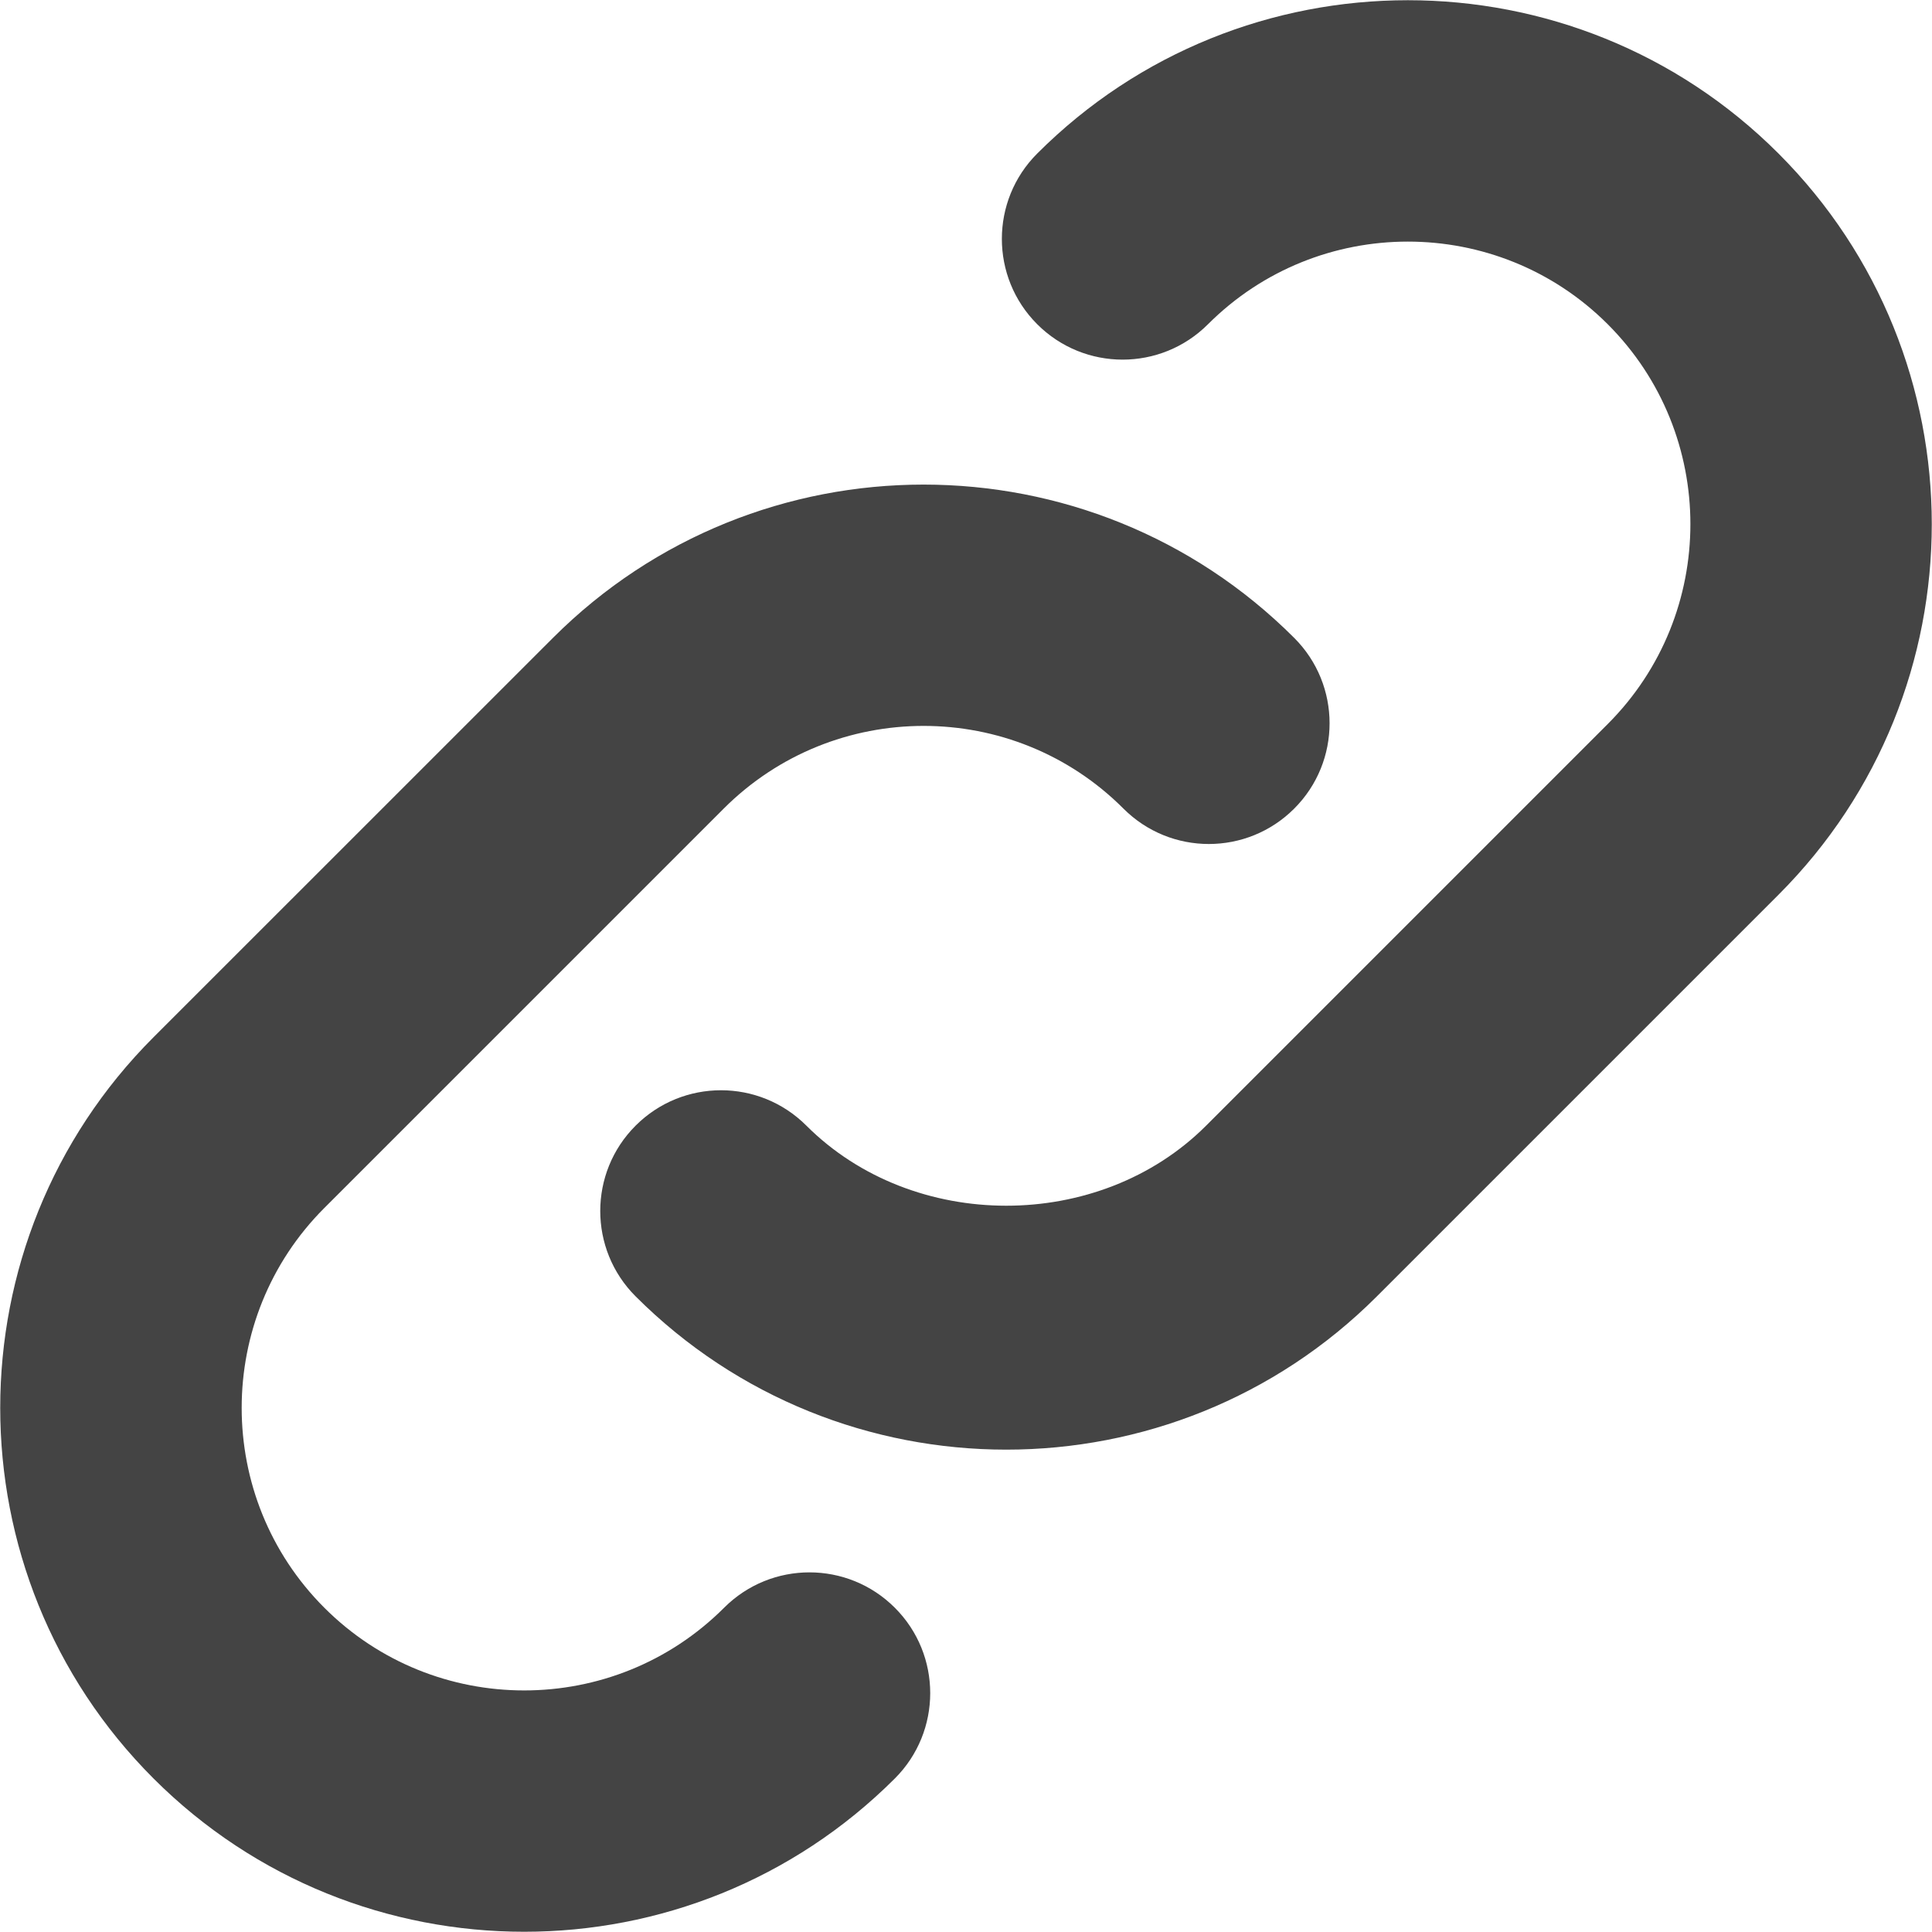
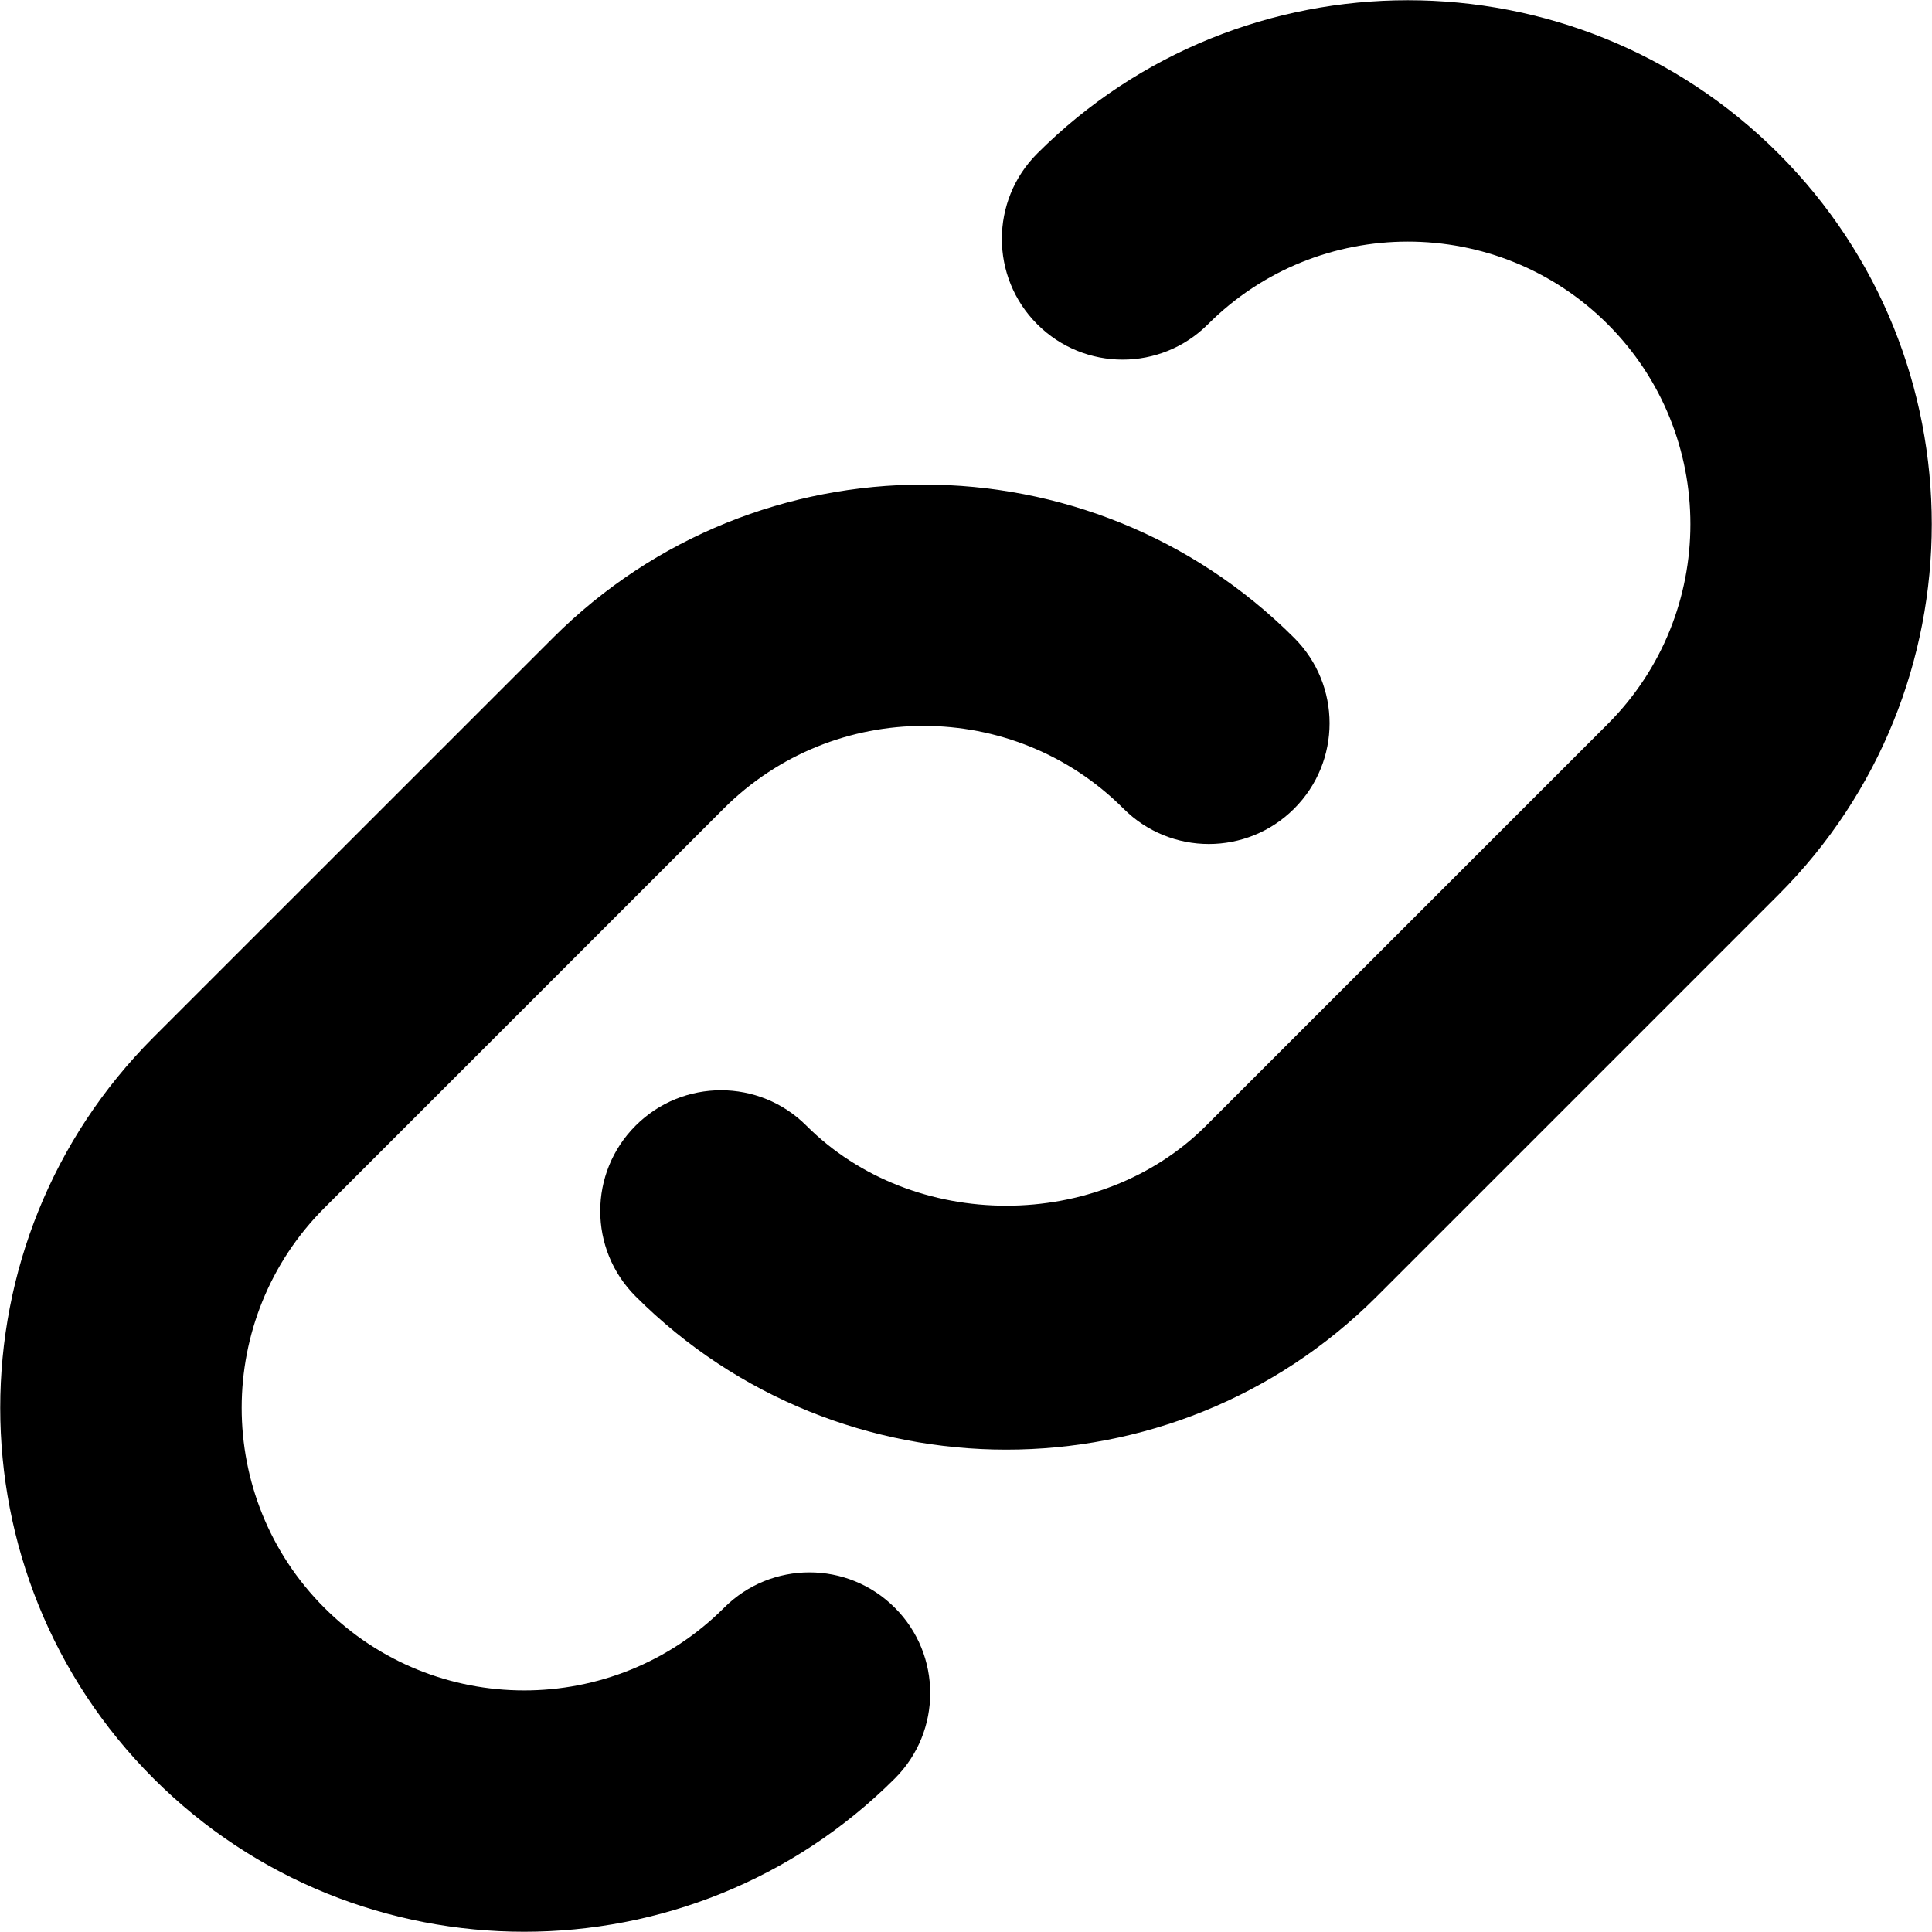
- <svg xmlns="http://www.w3.org/2000/svg" id="Layer_1" data-name="Layer 1" viewBox="0 0 24 24" width="512" height="512" fill="#444444">
+ <svg xmlns="http://www.w3.org/2000/svg" id="Layer_1" data-name="Layer 1" viewBox="0 0 24 24" width="512" height="512">
  <path d="M7.896,16.104c-.586-.585-.586-1.536,0-2.121,.586-.586,1.535-.586,2.121,0,1.326,1.326,3.64,1.327,4.966,0l4.989-4.989c1.369-1.369,1.369-3.597,0-4.966s-3.597-1.369-4.966,0c-.586,.586-1.535,.586-2.121,0-.586-.585-.586-1.536,0-2.121,2.538-2.539,6.67-2.539,9.208,0,2.539,2.539,2.539,6.669,0,9.208l-4.989,4.989c-1.27,1.27-2.937,1.904-4.604,1.904s-3.335-.635-4.604-1.904Zm-1.384,7.893c1.667,0,3.334-.635,4.604-1.904,.586-.585,.586-1.536,0-2.121-.586-.586-1.535-.586-2.121,0-1.37,1.37-3.598,1.369-4.966,0-1.369-1.369-1.369-3.597,0-4.966l4.961-4.961c1.37-1.37,3.598-1.37,4.966,0,.586,.586,1.535,.586,2.121,0,.586-.585,.586-1.536,0-2.121-2.539-2.539-6.669-2.539-9.208,0L1.907,12.885c-2.539,2.539-2.539,6.669,0,9.208,1.27,1.27,2.937,1.904,4.604,1.904Z" />
</svg>
